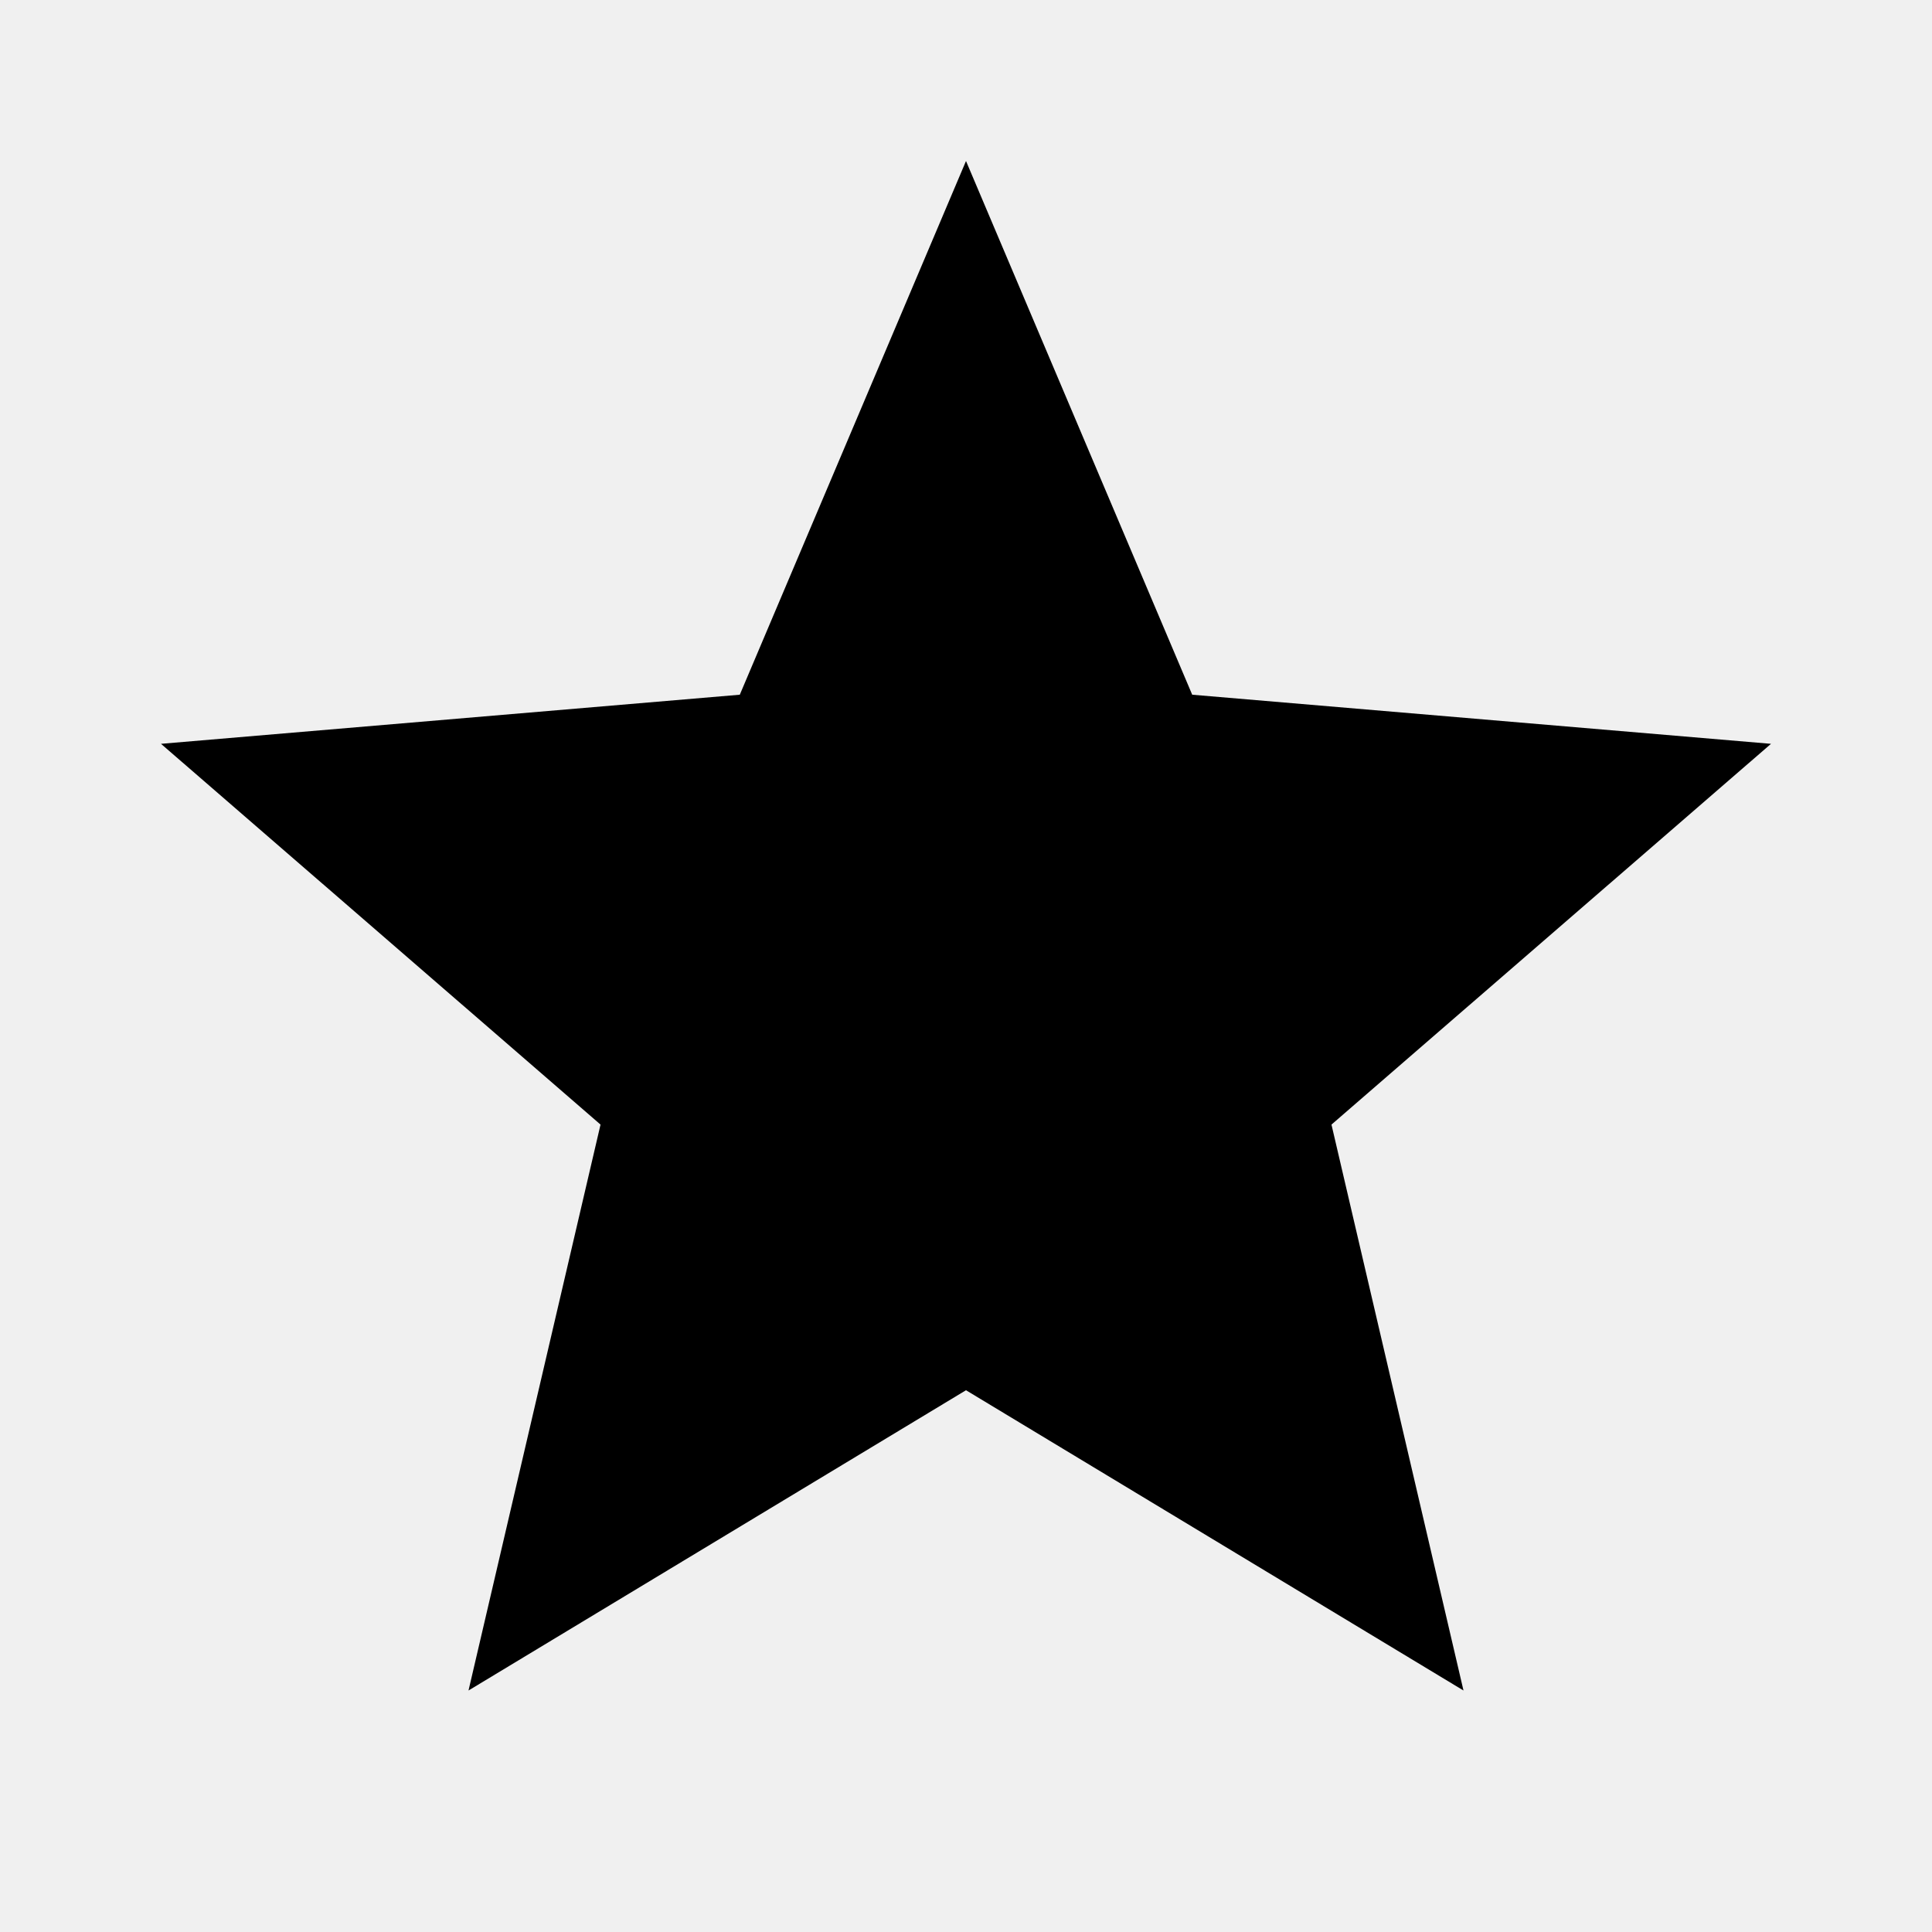
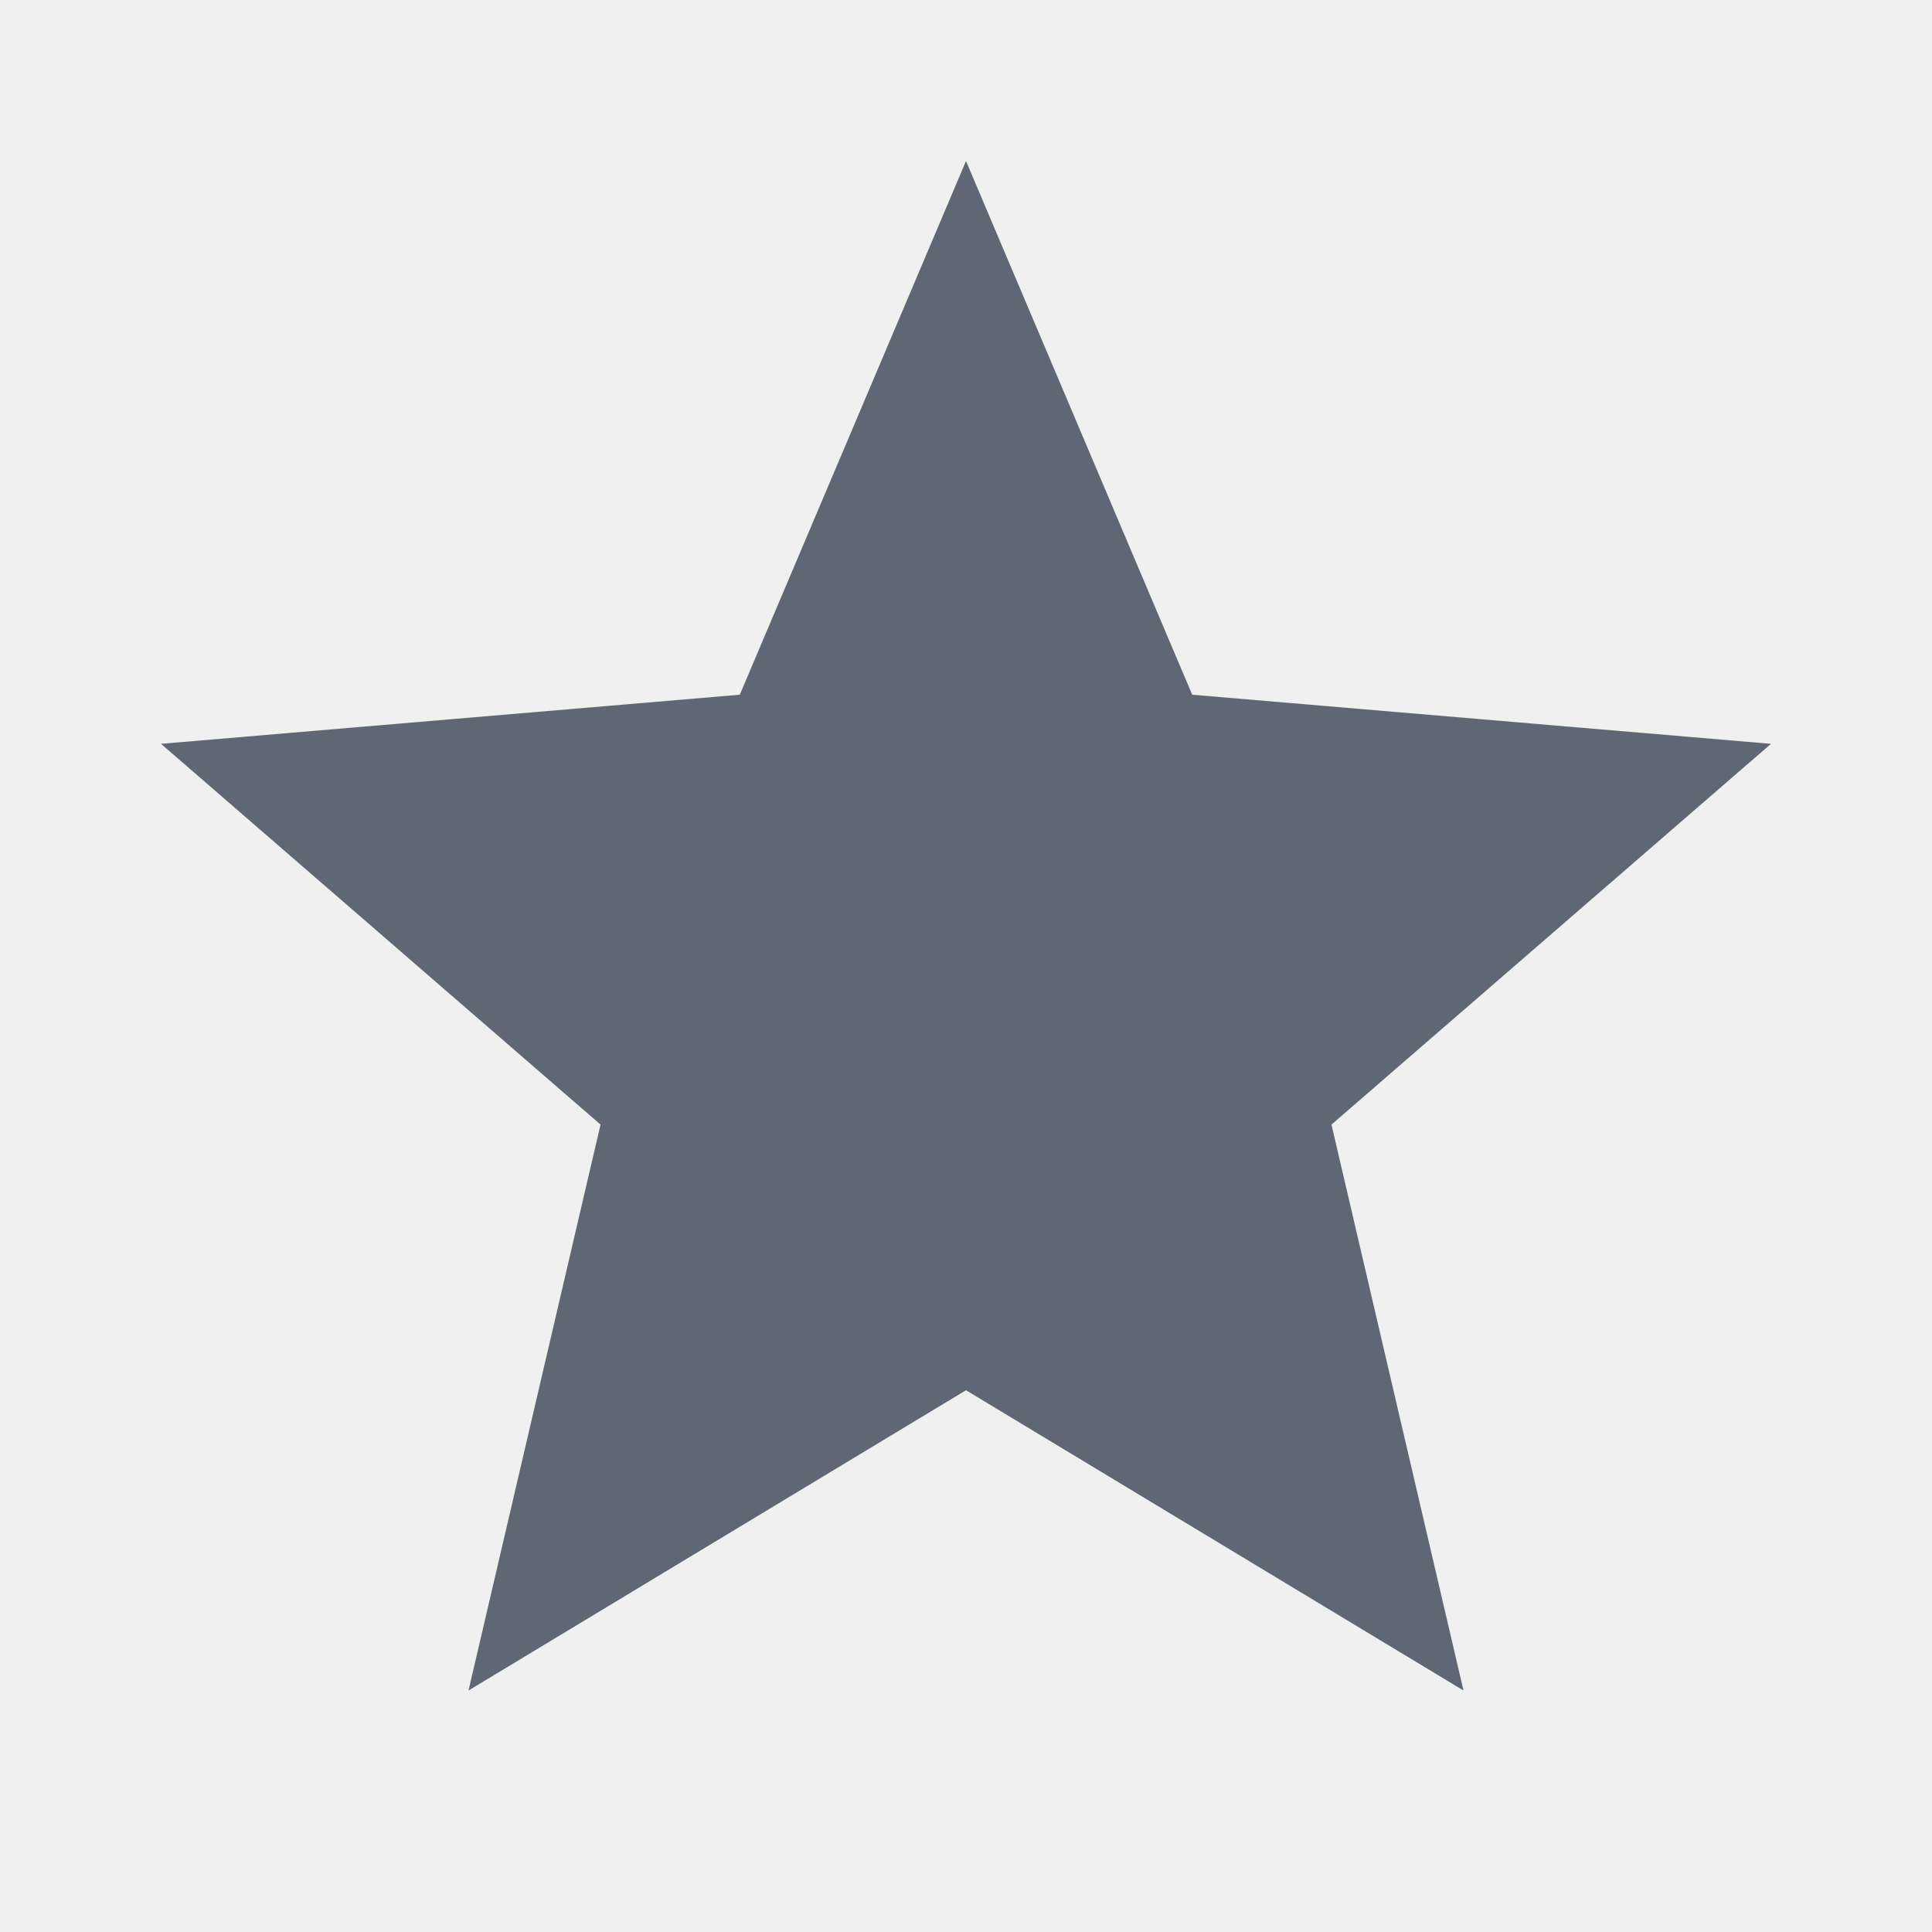
- <svg xmlns="http://www.w3.org/2000/svg" width="24" height="24" viewBox="176 32 24 24" fill="none">
-   <path d="M188 49.27L194.18 53L192.54 45.97L198 41.24L190.81 40.63L188 34L185.19 40.63L178 41.24L183.46 45.97L181.82 53L188 49.27Z" fill="black" />
+ <svg xmlns="http://www.w3.org/2000/svg" preserveAspectRatio="none" overflow="visible" style="display: block;" width="24" height="24" viewBox="0 0 24 24" fill="none">
+   <g id="Star" clip-path="url(#clip0_0_4)">
+     <g id="Vector">
+ </g>
+     <g id="Vector_2">
+ </g>
+     <path id="Vector_3" d="M12 17.27L18.18 21L16.54 13.97L22 9.24L14.81 8.63L12 2L9.19 8.63L2 9.24L7.46 13.97L5.82 21L12 17.27Z" fill="#606774" />
+   </g>
+   <defs>
+     <clipPath id="clip0_0_4">
+       <rect width="24" height="24" fill="white" />
+     </clipPath>
+   </defs>
</svg>
